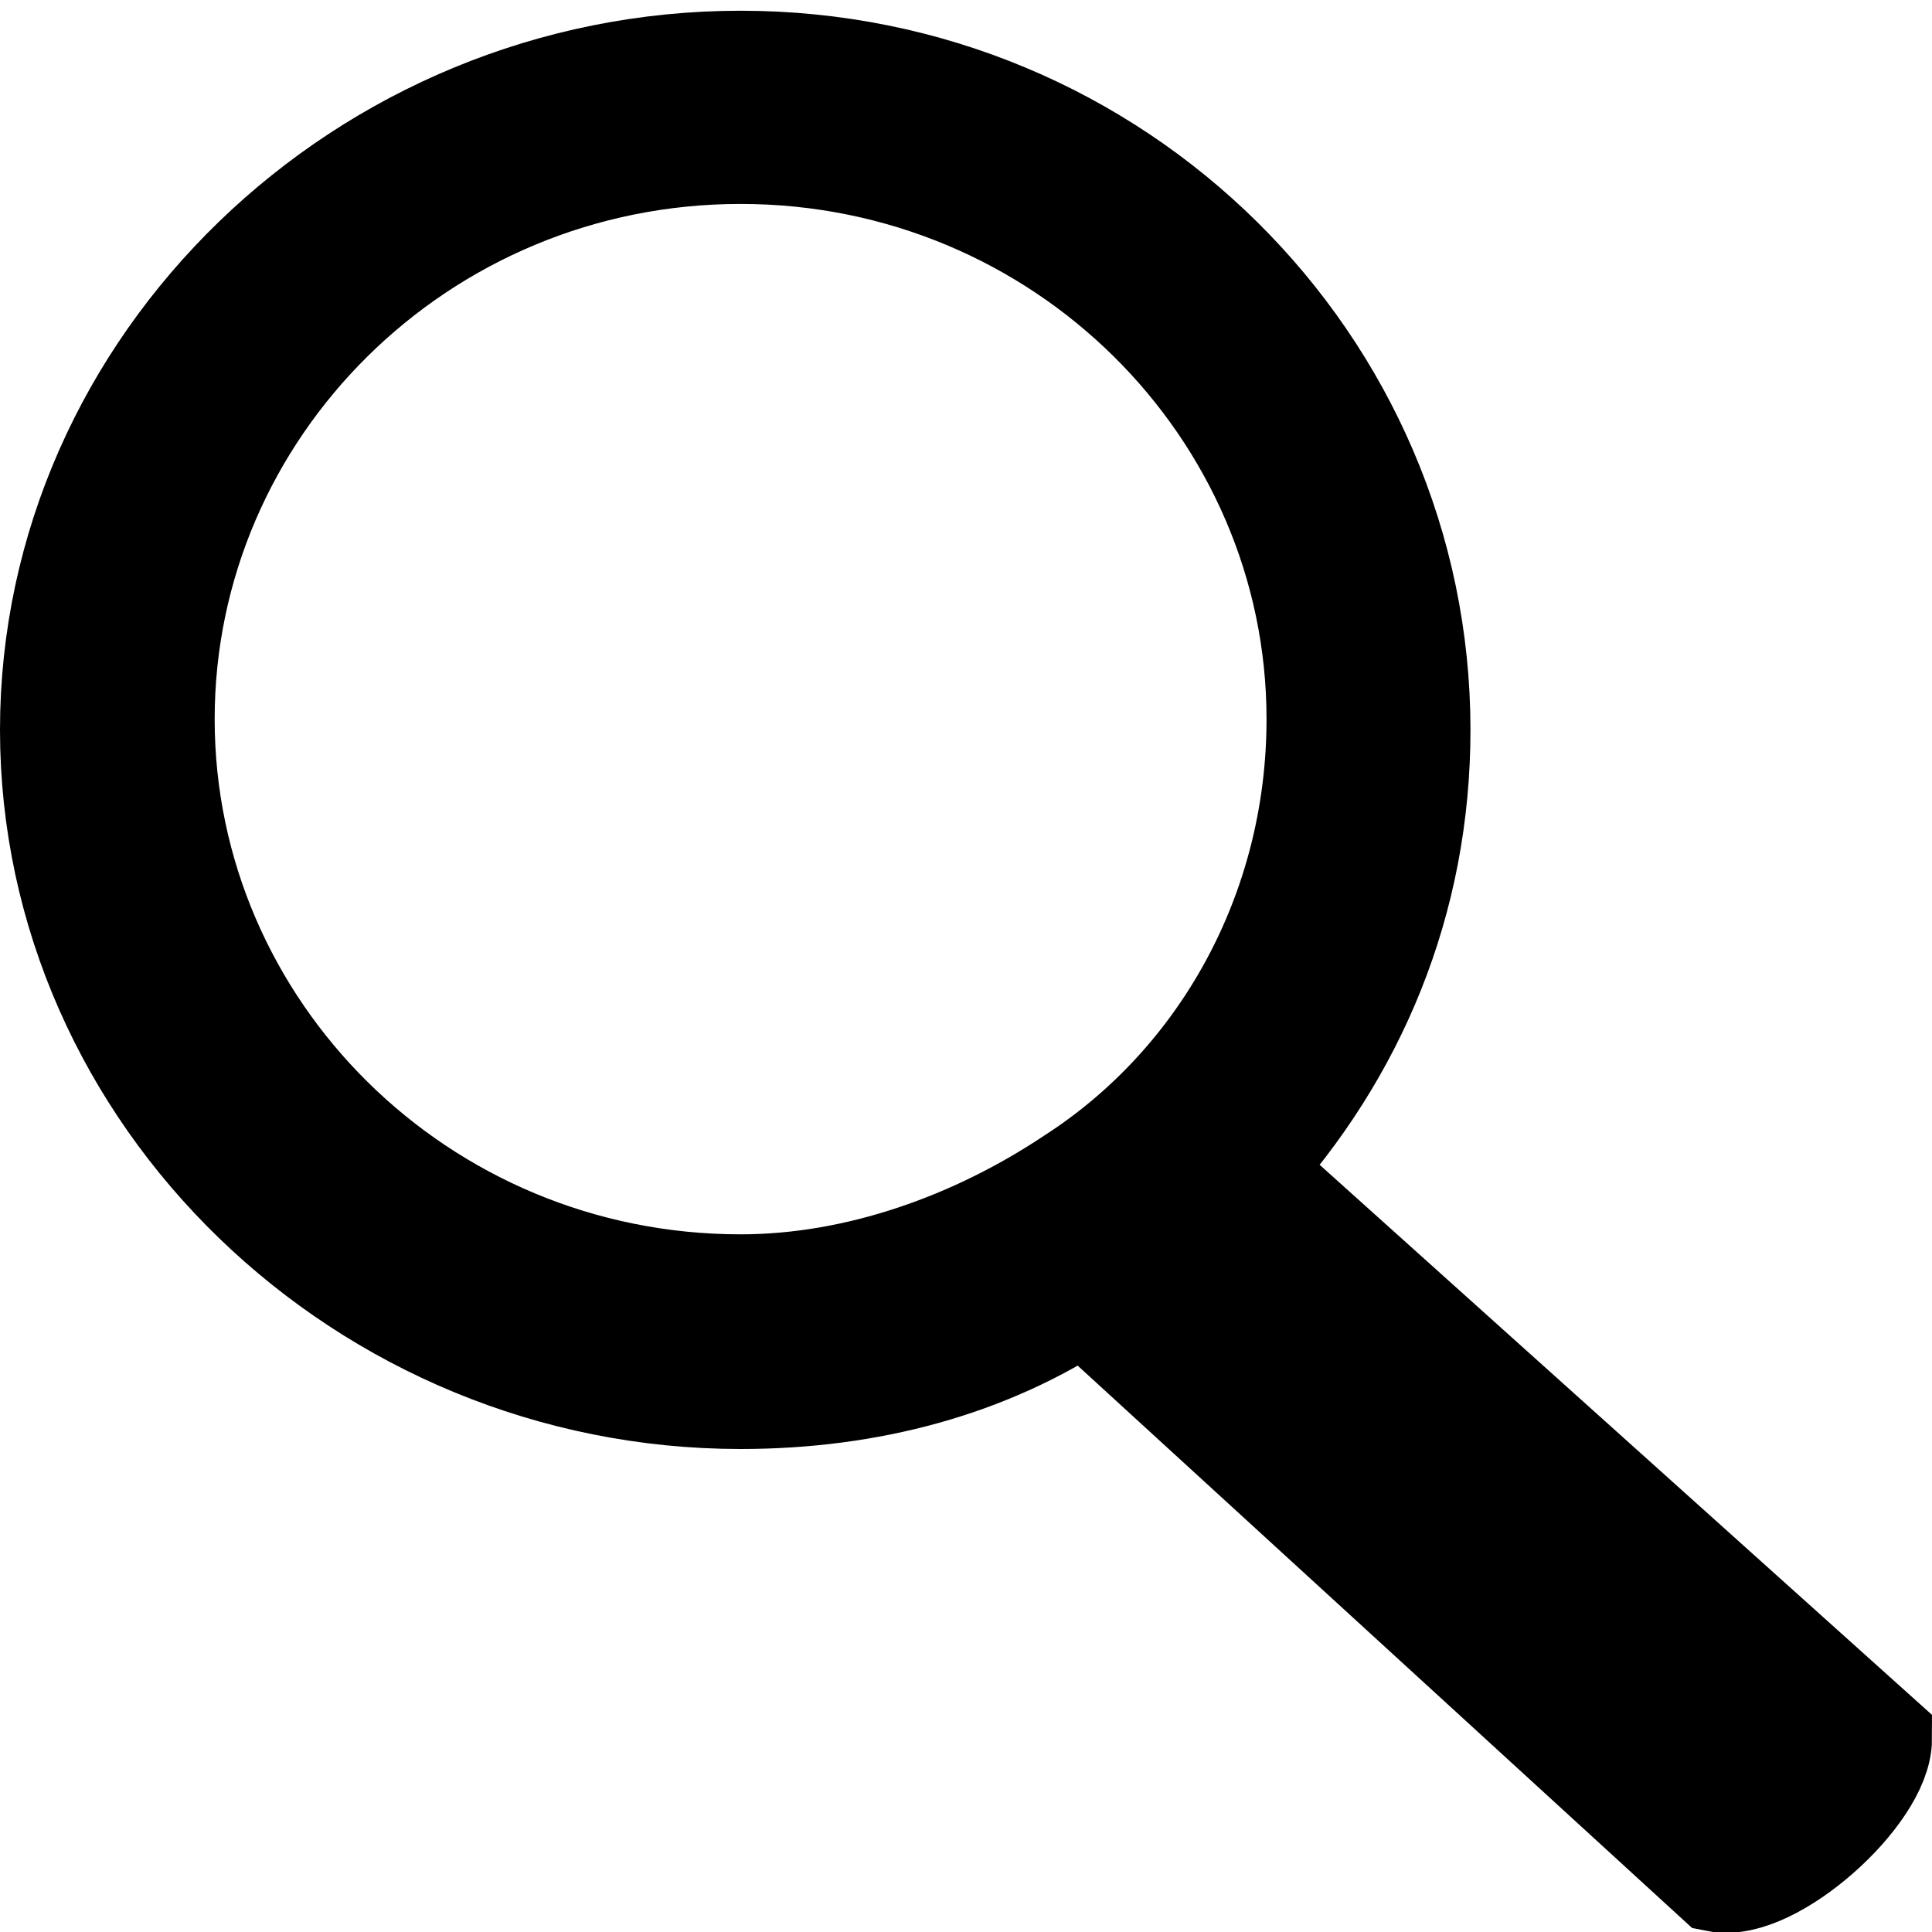
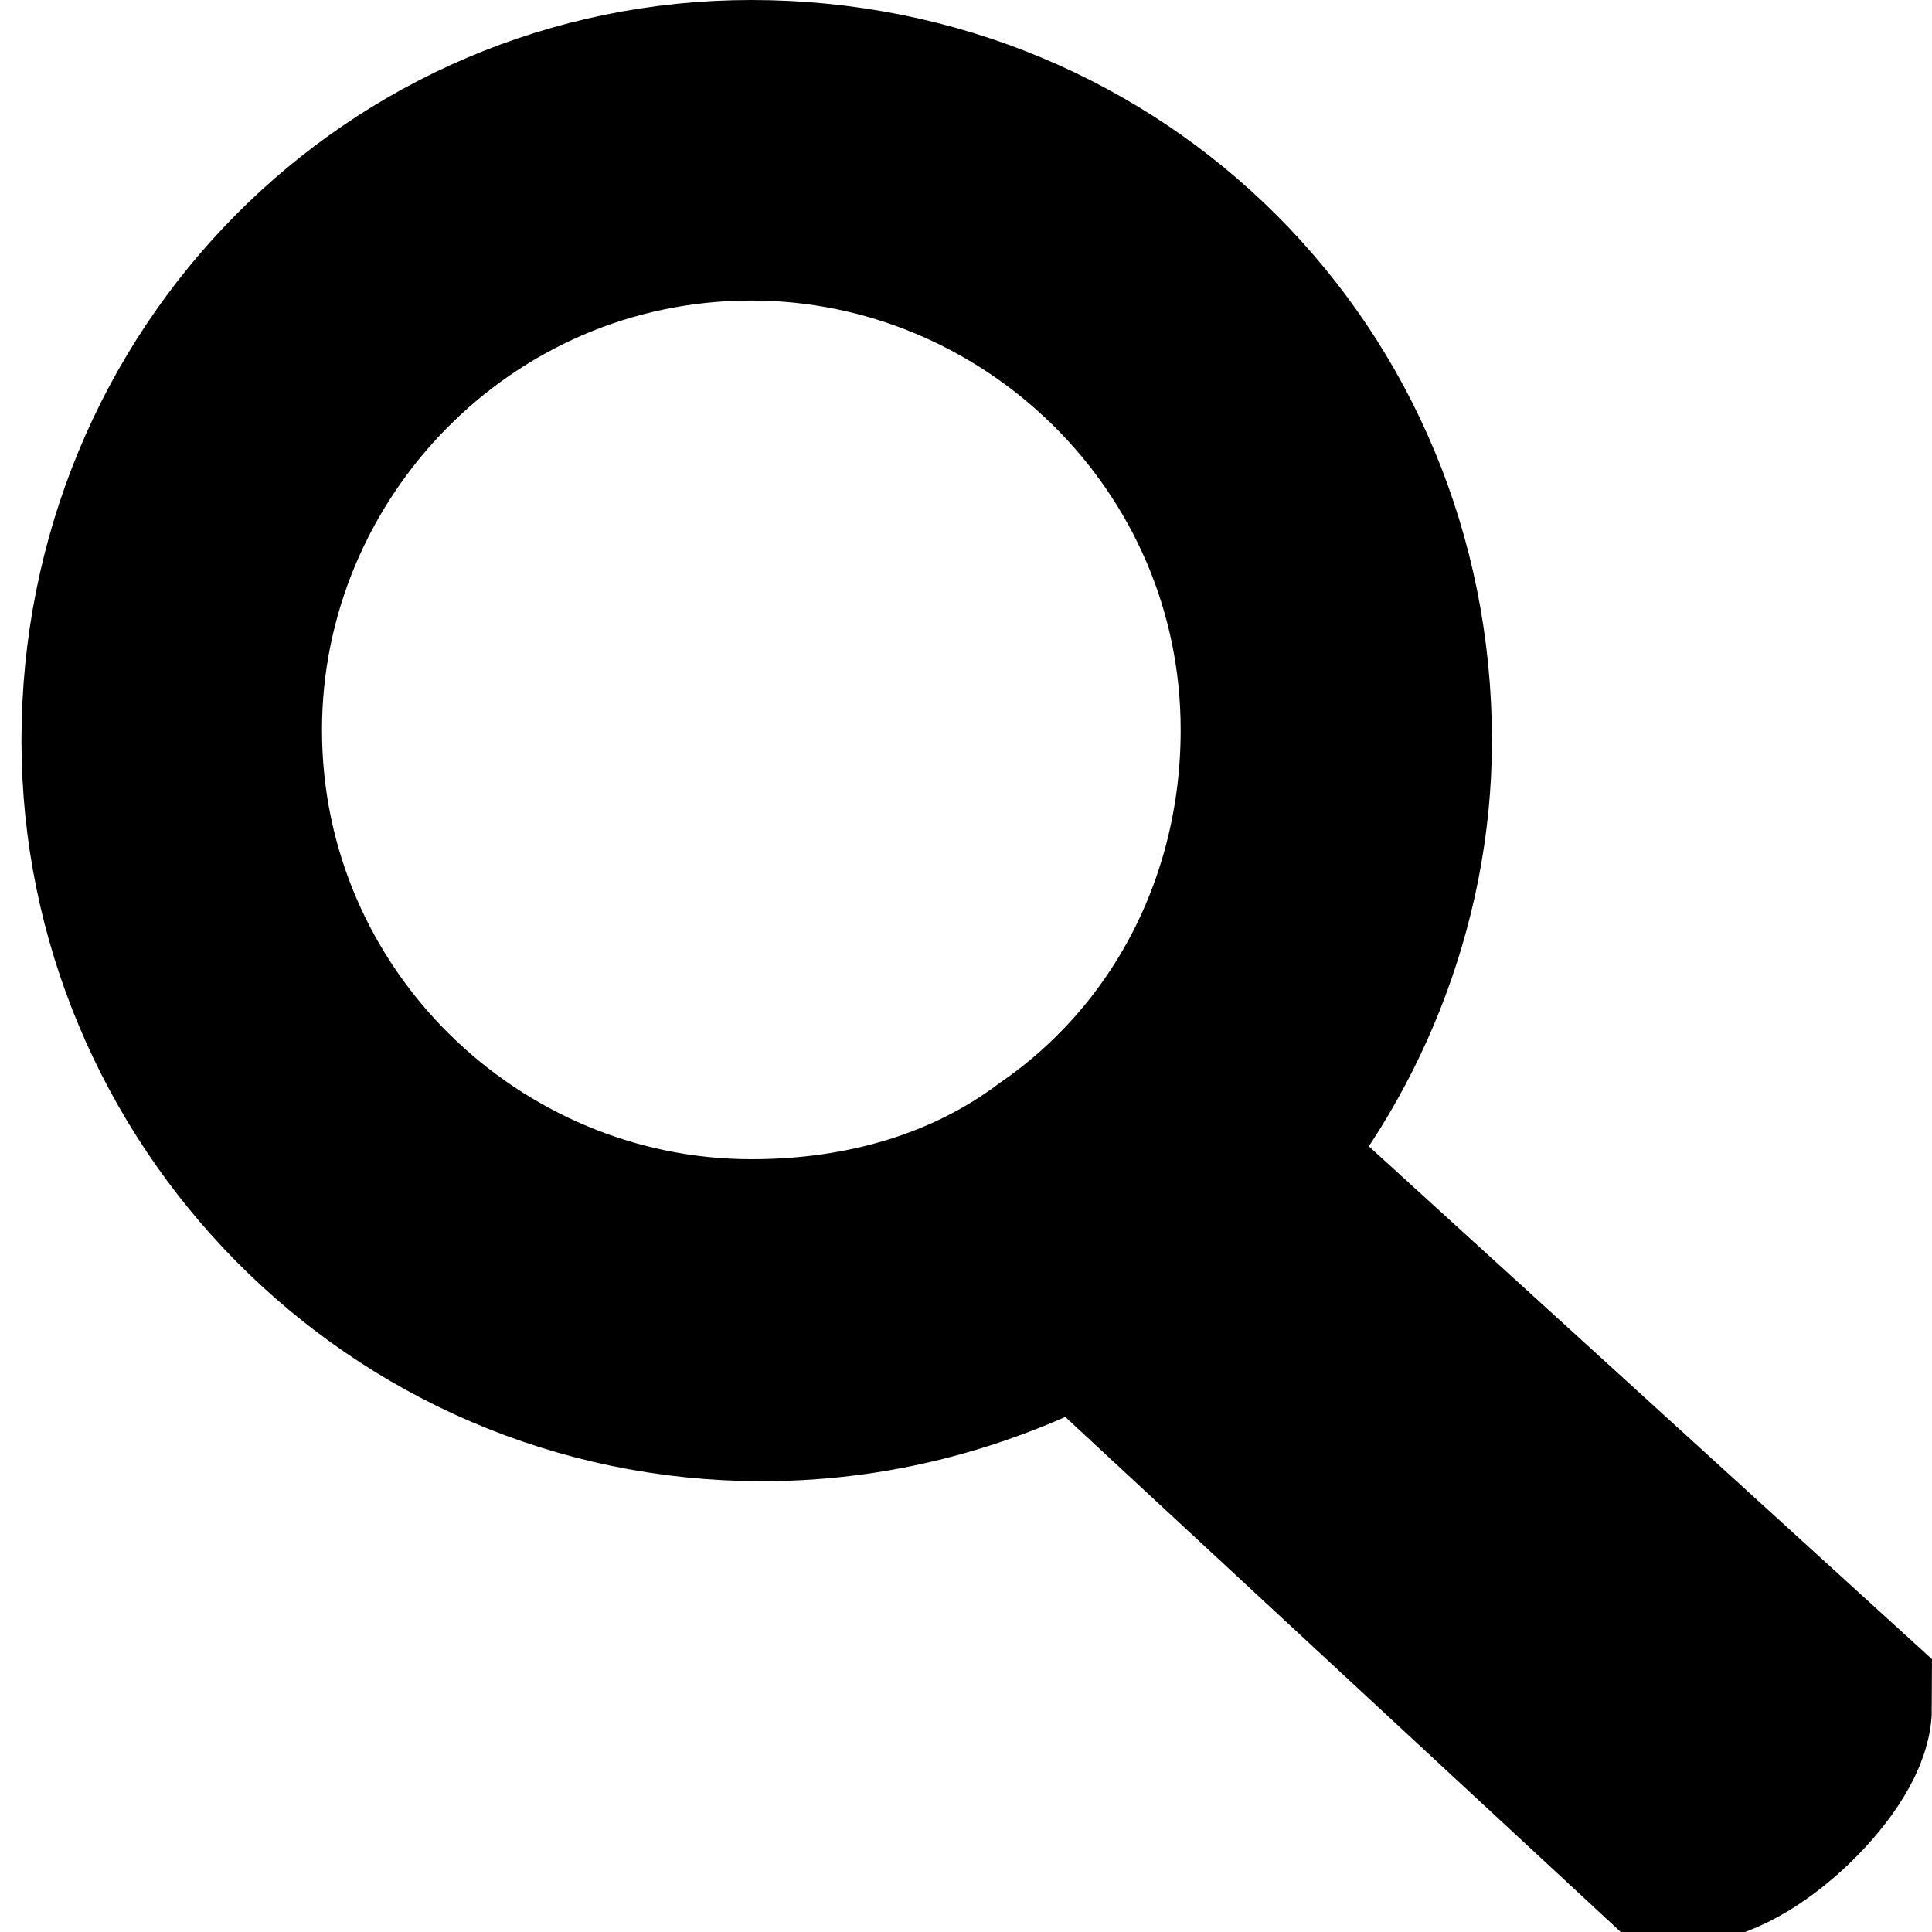
<svg xmlns="http://www.w3.org/2000/svg" version="1.1" id="Layer_1" x="0px" y="0px" viewBox="0 0 18 18" style="enable-background:new 0 0 18 18;" xml:space="preserve">
  <style type="text/css">
- 	.st0{stroke:#000000;stroke-miterlimit:10;}
+ 	.st0{stroke:#000000;stroke-width:2;stroke-miterlimit:10;}
</style>
-   <path class="st0" d="M11.6,10.9c1-1.1,1.6-2.5,1.6-4.1c0-3.4-2.8-6.2-6.3-6.2c-3.5,0-6.4,2.8-6.4,6.2c0,3.4,2.9,6.2,6.4,6.2  c1.2,0,2.3-0.3,3.2-0.9l5.9,5.4c0.5,0.1,1.5-0.8,1.5-1.3L11.6,10.9z M10,11c-0.9,0.6-2,1-3.1,1c-3,0-5.4-2.4-5.4-5.3  c0-2.9,2.4-5.3,5.4-5.3c3,0,5.4,2.4,5.4,5.3C12.3,8.5,11.4,10.1,10,11z" />
+   <path class="st0" d="M11.4,10.8c0.9-1,1.5-2.4,1.5-3.9C12.9,3.6,10.3,1,7,1C3.8,1,1.2,3.6,1.2,6.9c0,3.2,2.6,5.9,5.9,5.9  c1.1,0,2.1-0.3,3-0.8l5.5,5.1c0.5,0.1,1.4-0.8,1.4-1.2L11.4,10.8z M9.9,10.9c-0.8,0.6-1.8,0.9-2.9,0.9c-2.7,0-5-2.2-5-5  c0-2.7,2.2-5,5-5c2.7,0,5,2.2,5,5C12,8.5,11.2,10,9.9,10.9z" />
</svg>
